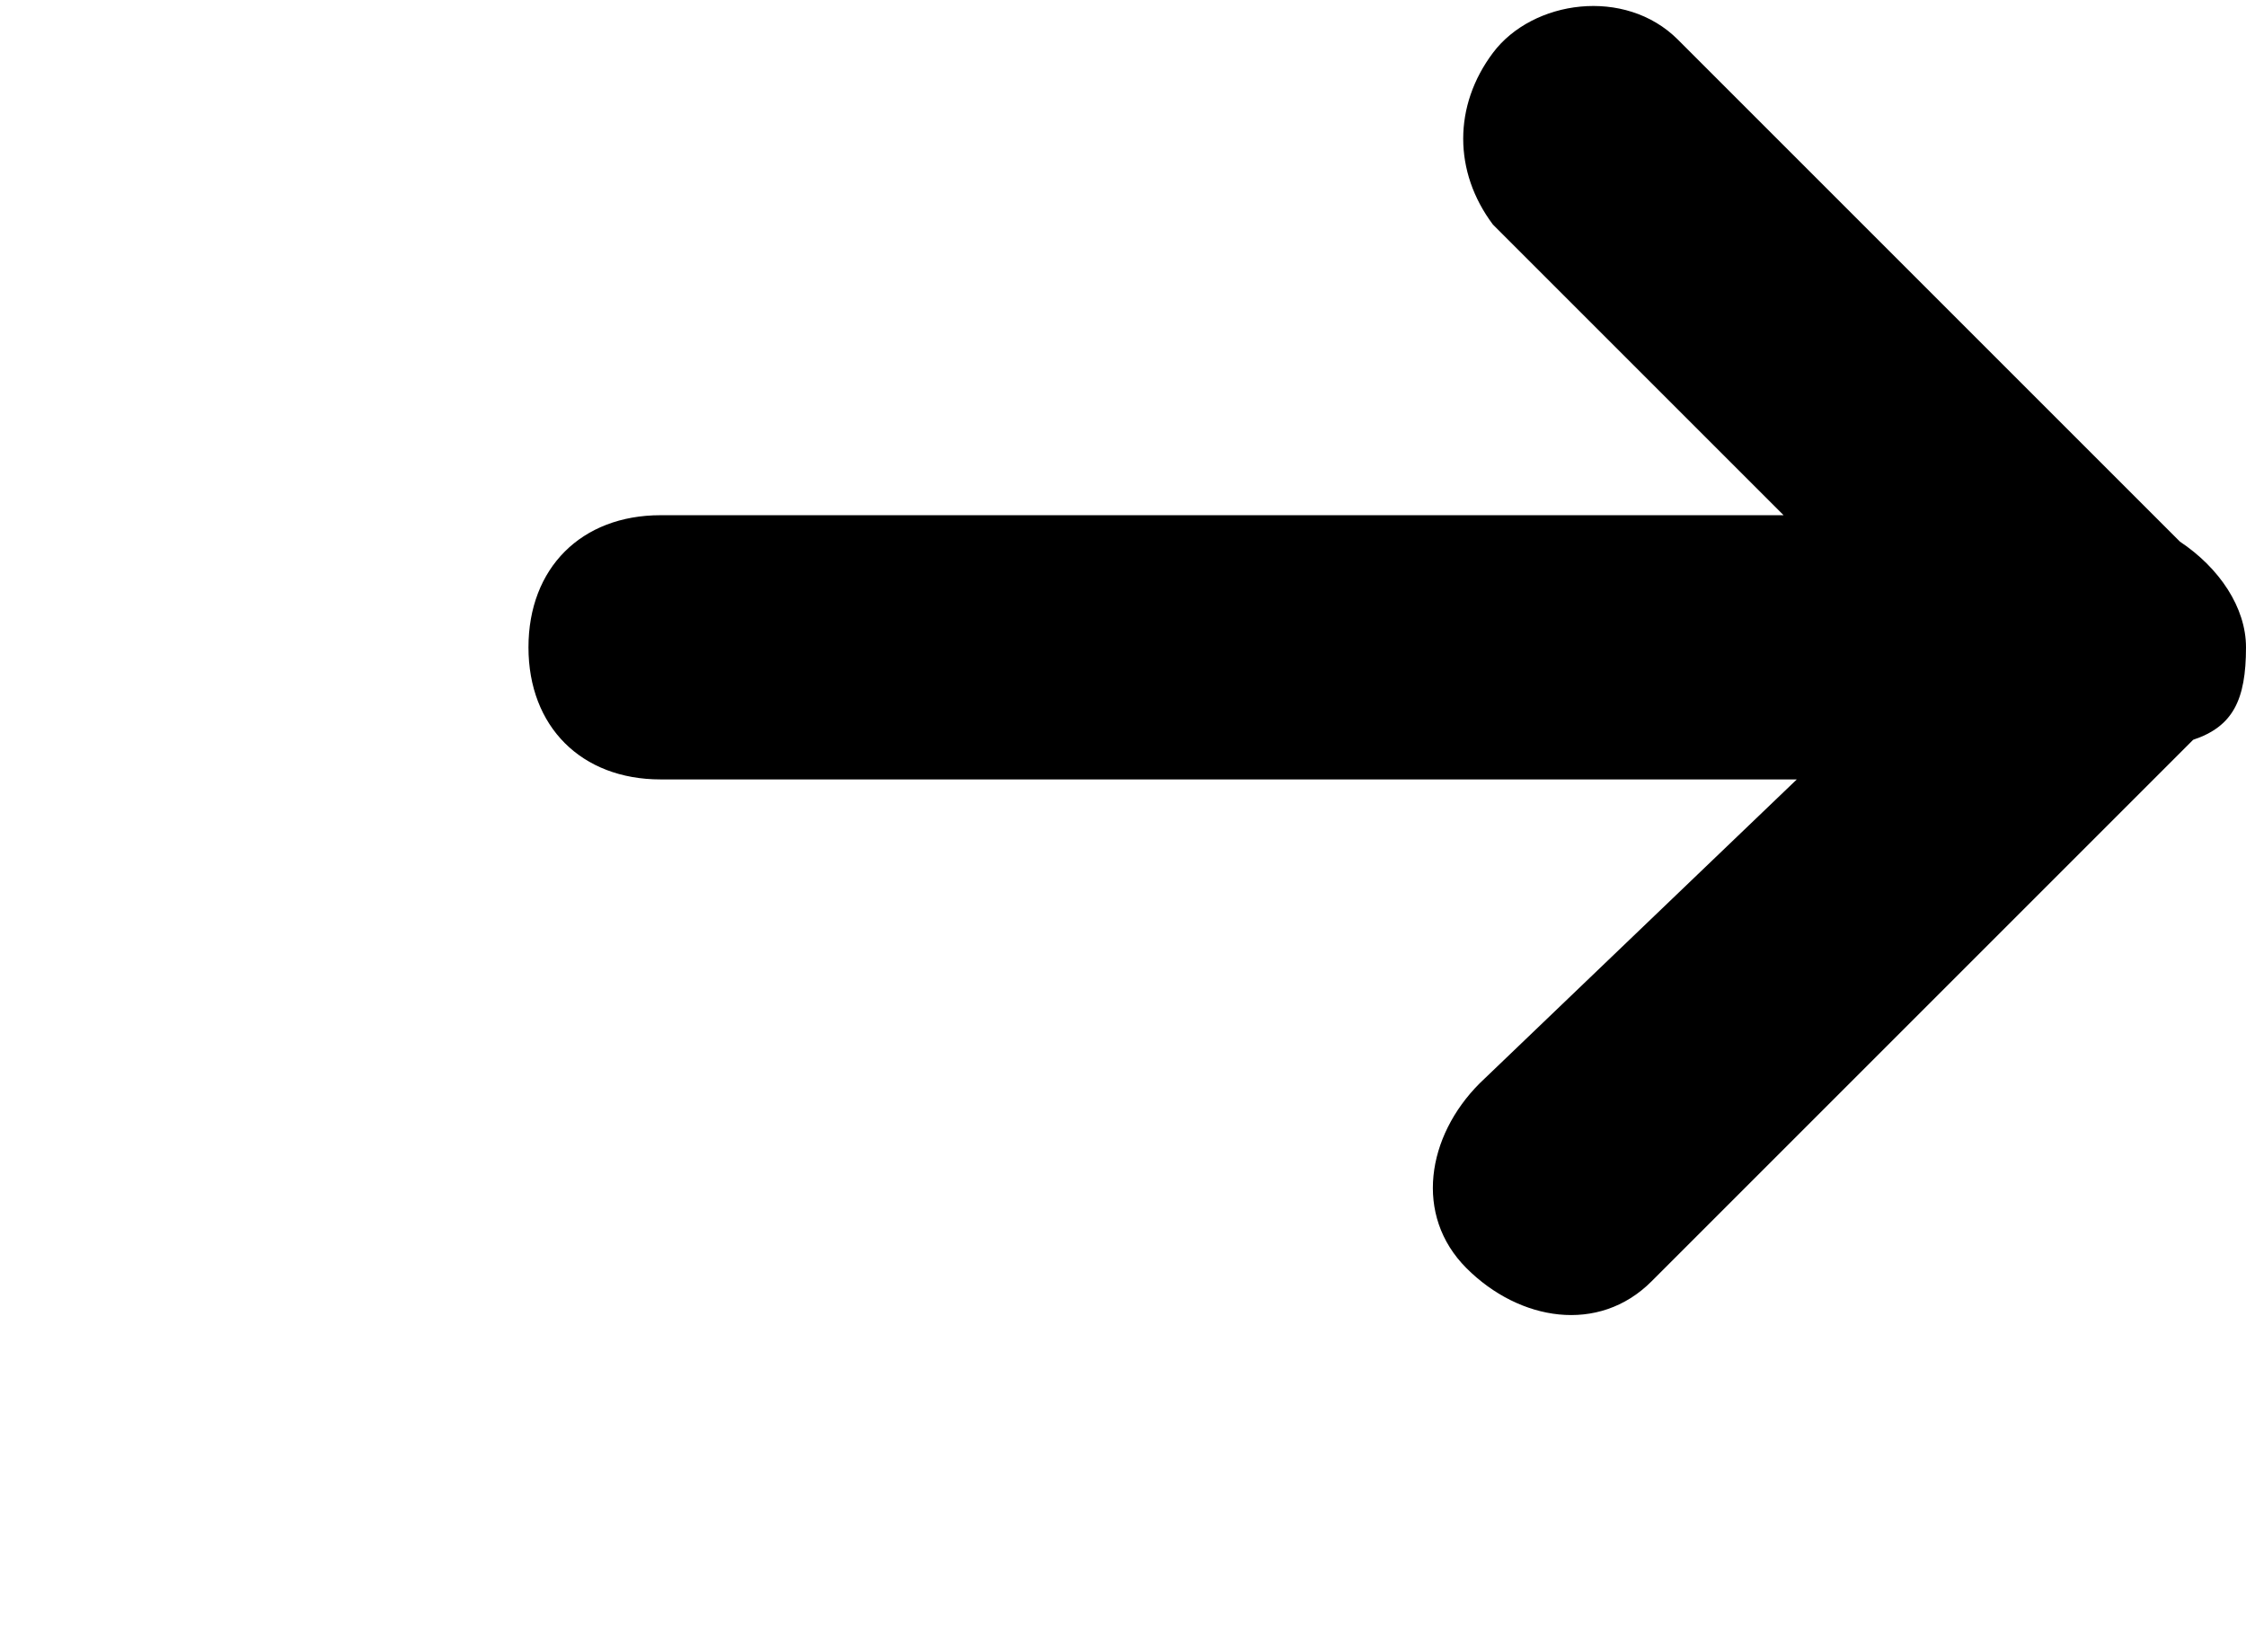
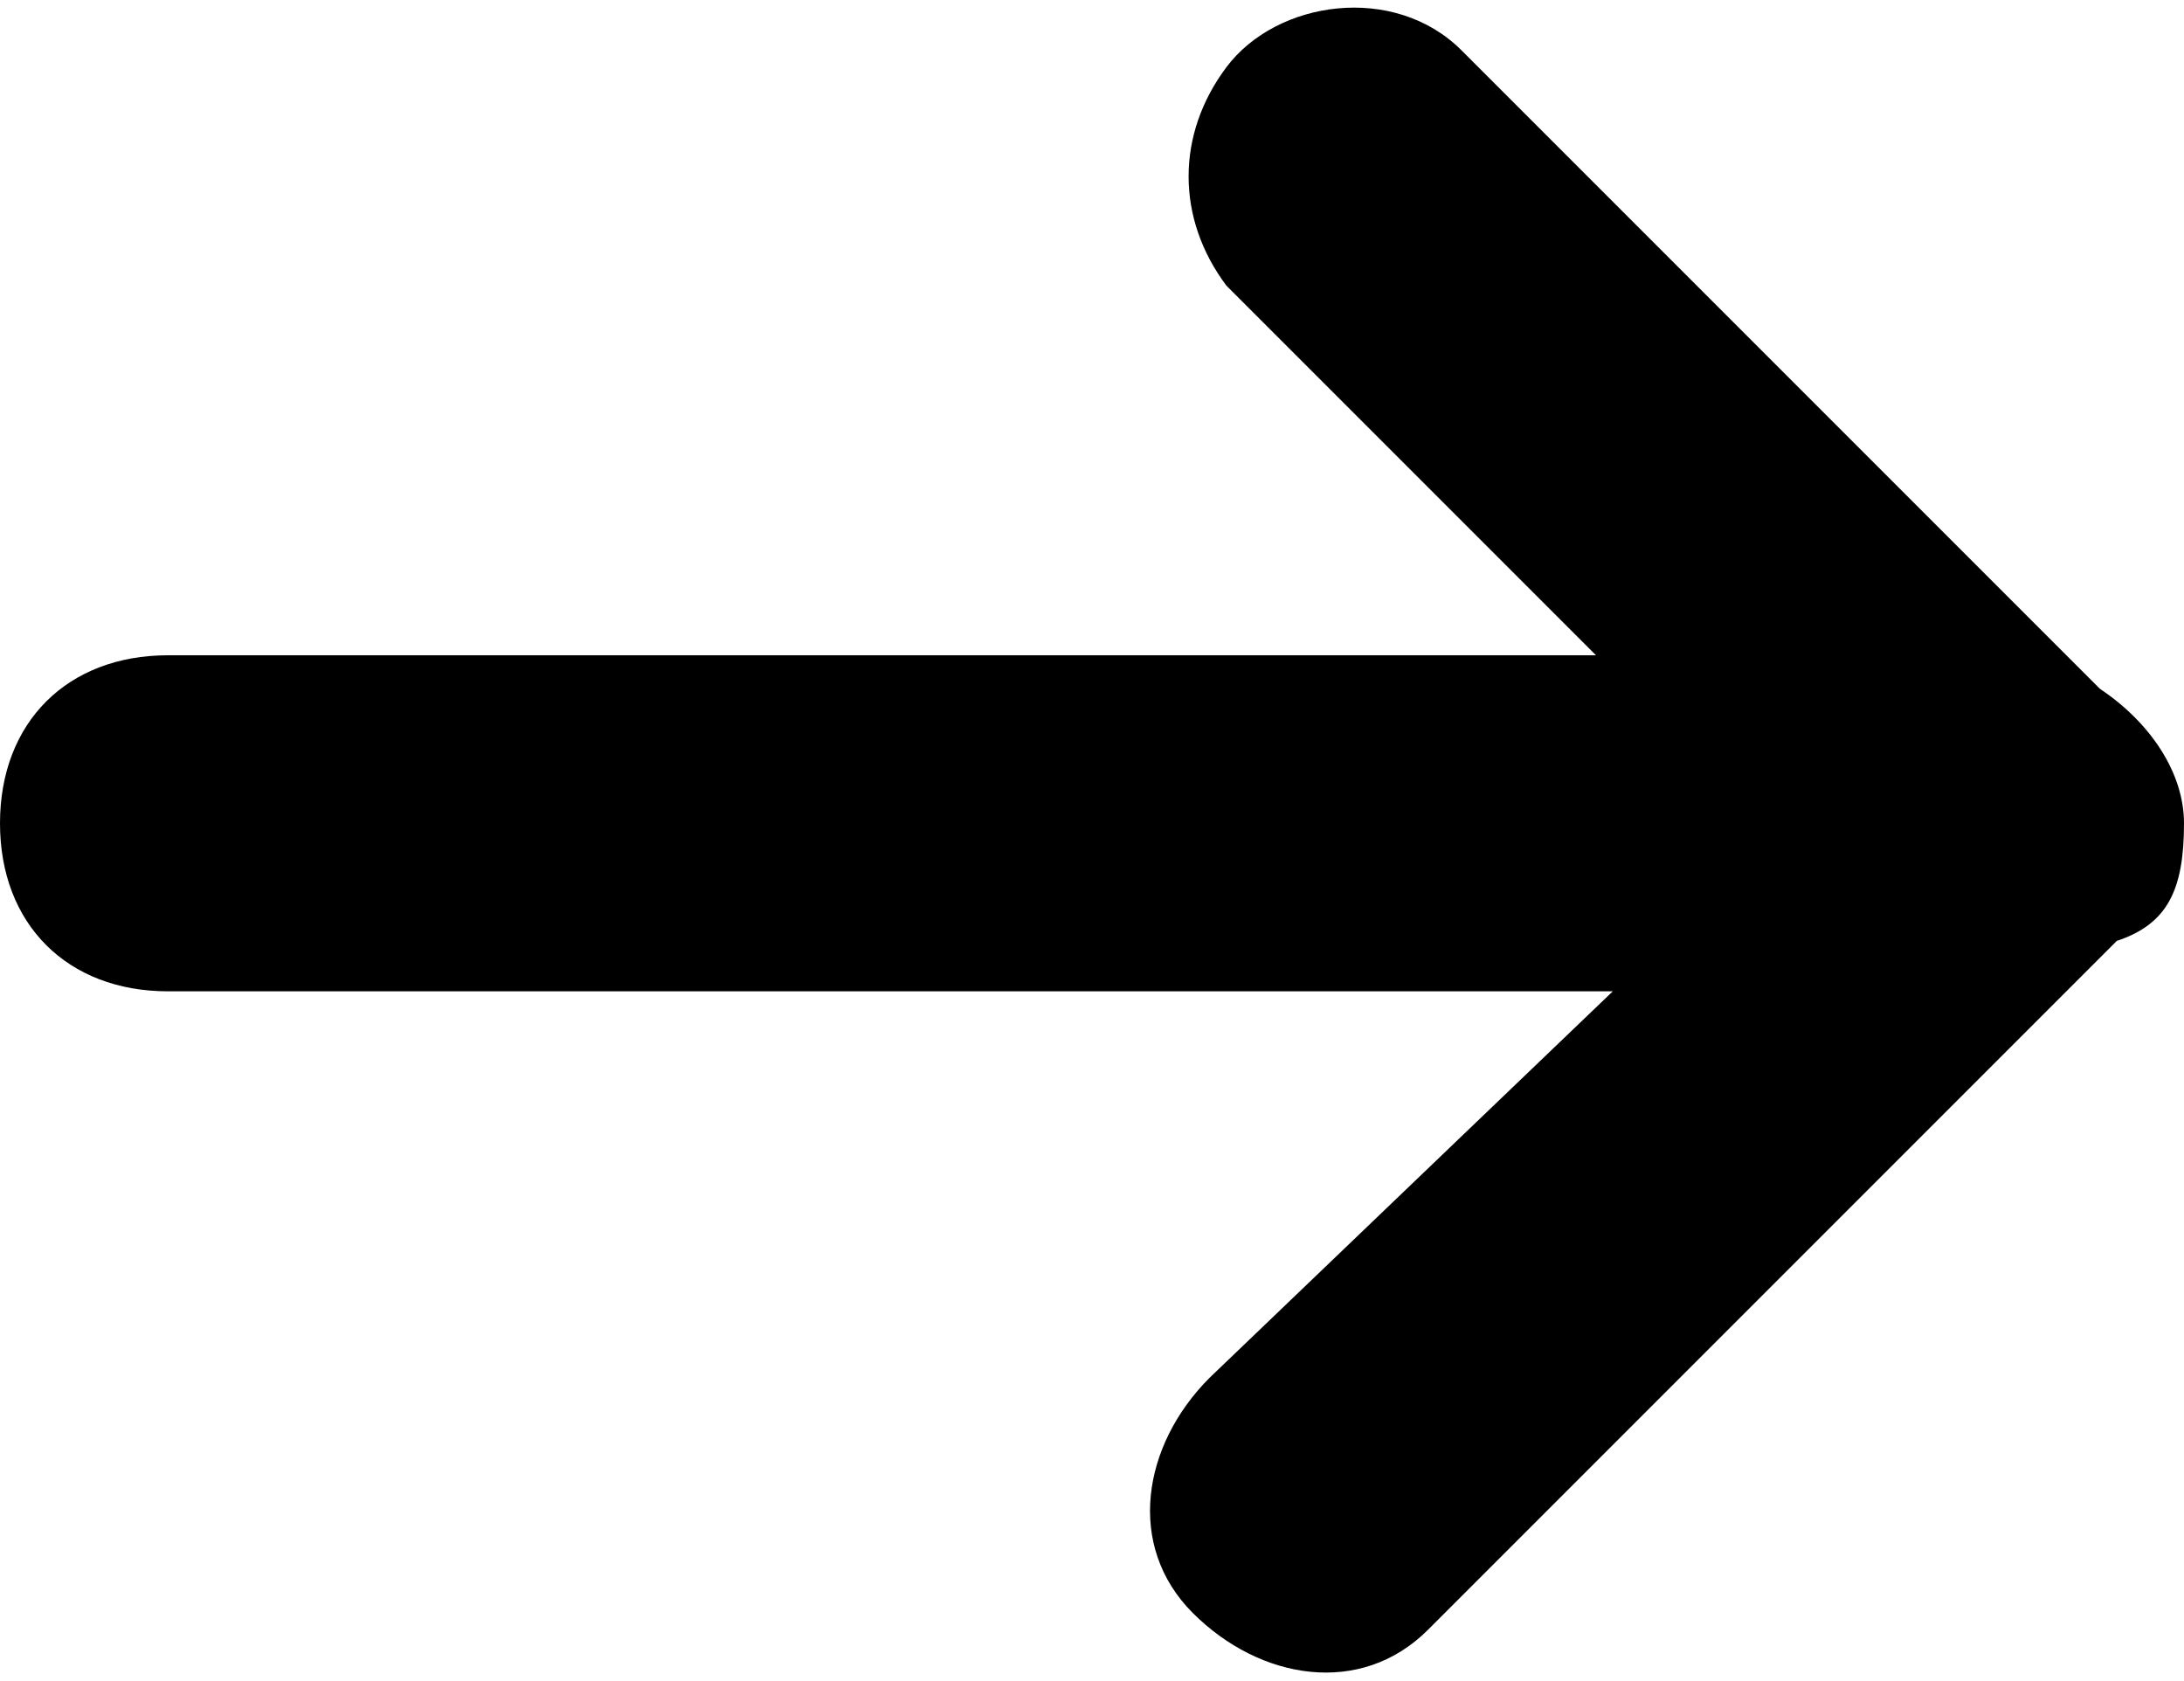
- <svg xmlns="http://www.w3.org/2000/svg" version="1.1" id="Layer_1" x="0px" y="0px" viewBox="0 0 17 12.5" style="enable-background:new 0 0 17 12.5;" xml:space="preserve">
+ <svg xmlns="http://www.w3.org/2000/svg" version="1.1" id="Layer_1" x="0px" y="0px" viewBox="0 0 13 10" style="enable-background:new 0 0 13 10;" xml:space="preserve">
  <g>
    <g>
-       <path d="M17,4.9c0-0.3-0.2-0.6-0.5-0.8l-3.8-3.8c-0.4-0.4-1.1-0.3-1.4,0.1c-0.3,0.4-0.3,0.9,0,1.3l2.2,2.2H5c-0.6,0-1,0.4-1,1    s0.4,1,1,1h8.6l-2.4,2.3c-0.4,0.4-0.5,1-0.1,1.4s1,0.5,1.4,0.1l0.1-0.1l4-4C16.9,5.5,17,5.3,17,4.9L17,4.9z" />
+       <path d="M13,4.9c0-0.3-0.2-0.6-0.5-0.8L8.7,0.3C8.3-0.1,7.6,0,7.3,0.4C7,0.8,7,1.3,7.3,1.7l2.2,2.2H1c-0.6,0-1,0.4-1,1s0.4,1,1,1    h8.6L7.2,8.2c-0.4,0.4-0.5,1-0.1,1.4s1,0.5,1.4,0.1l0.1-0.1l4-4C12.9,5.5,13,5.3,13,4.9L13,4.9z" />
    </g>
  </g>
</svg>
